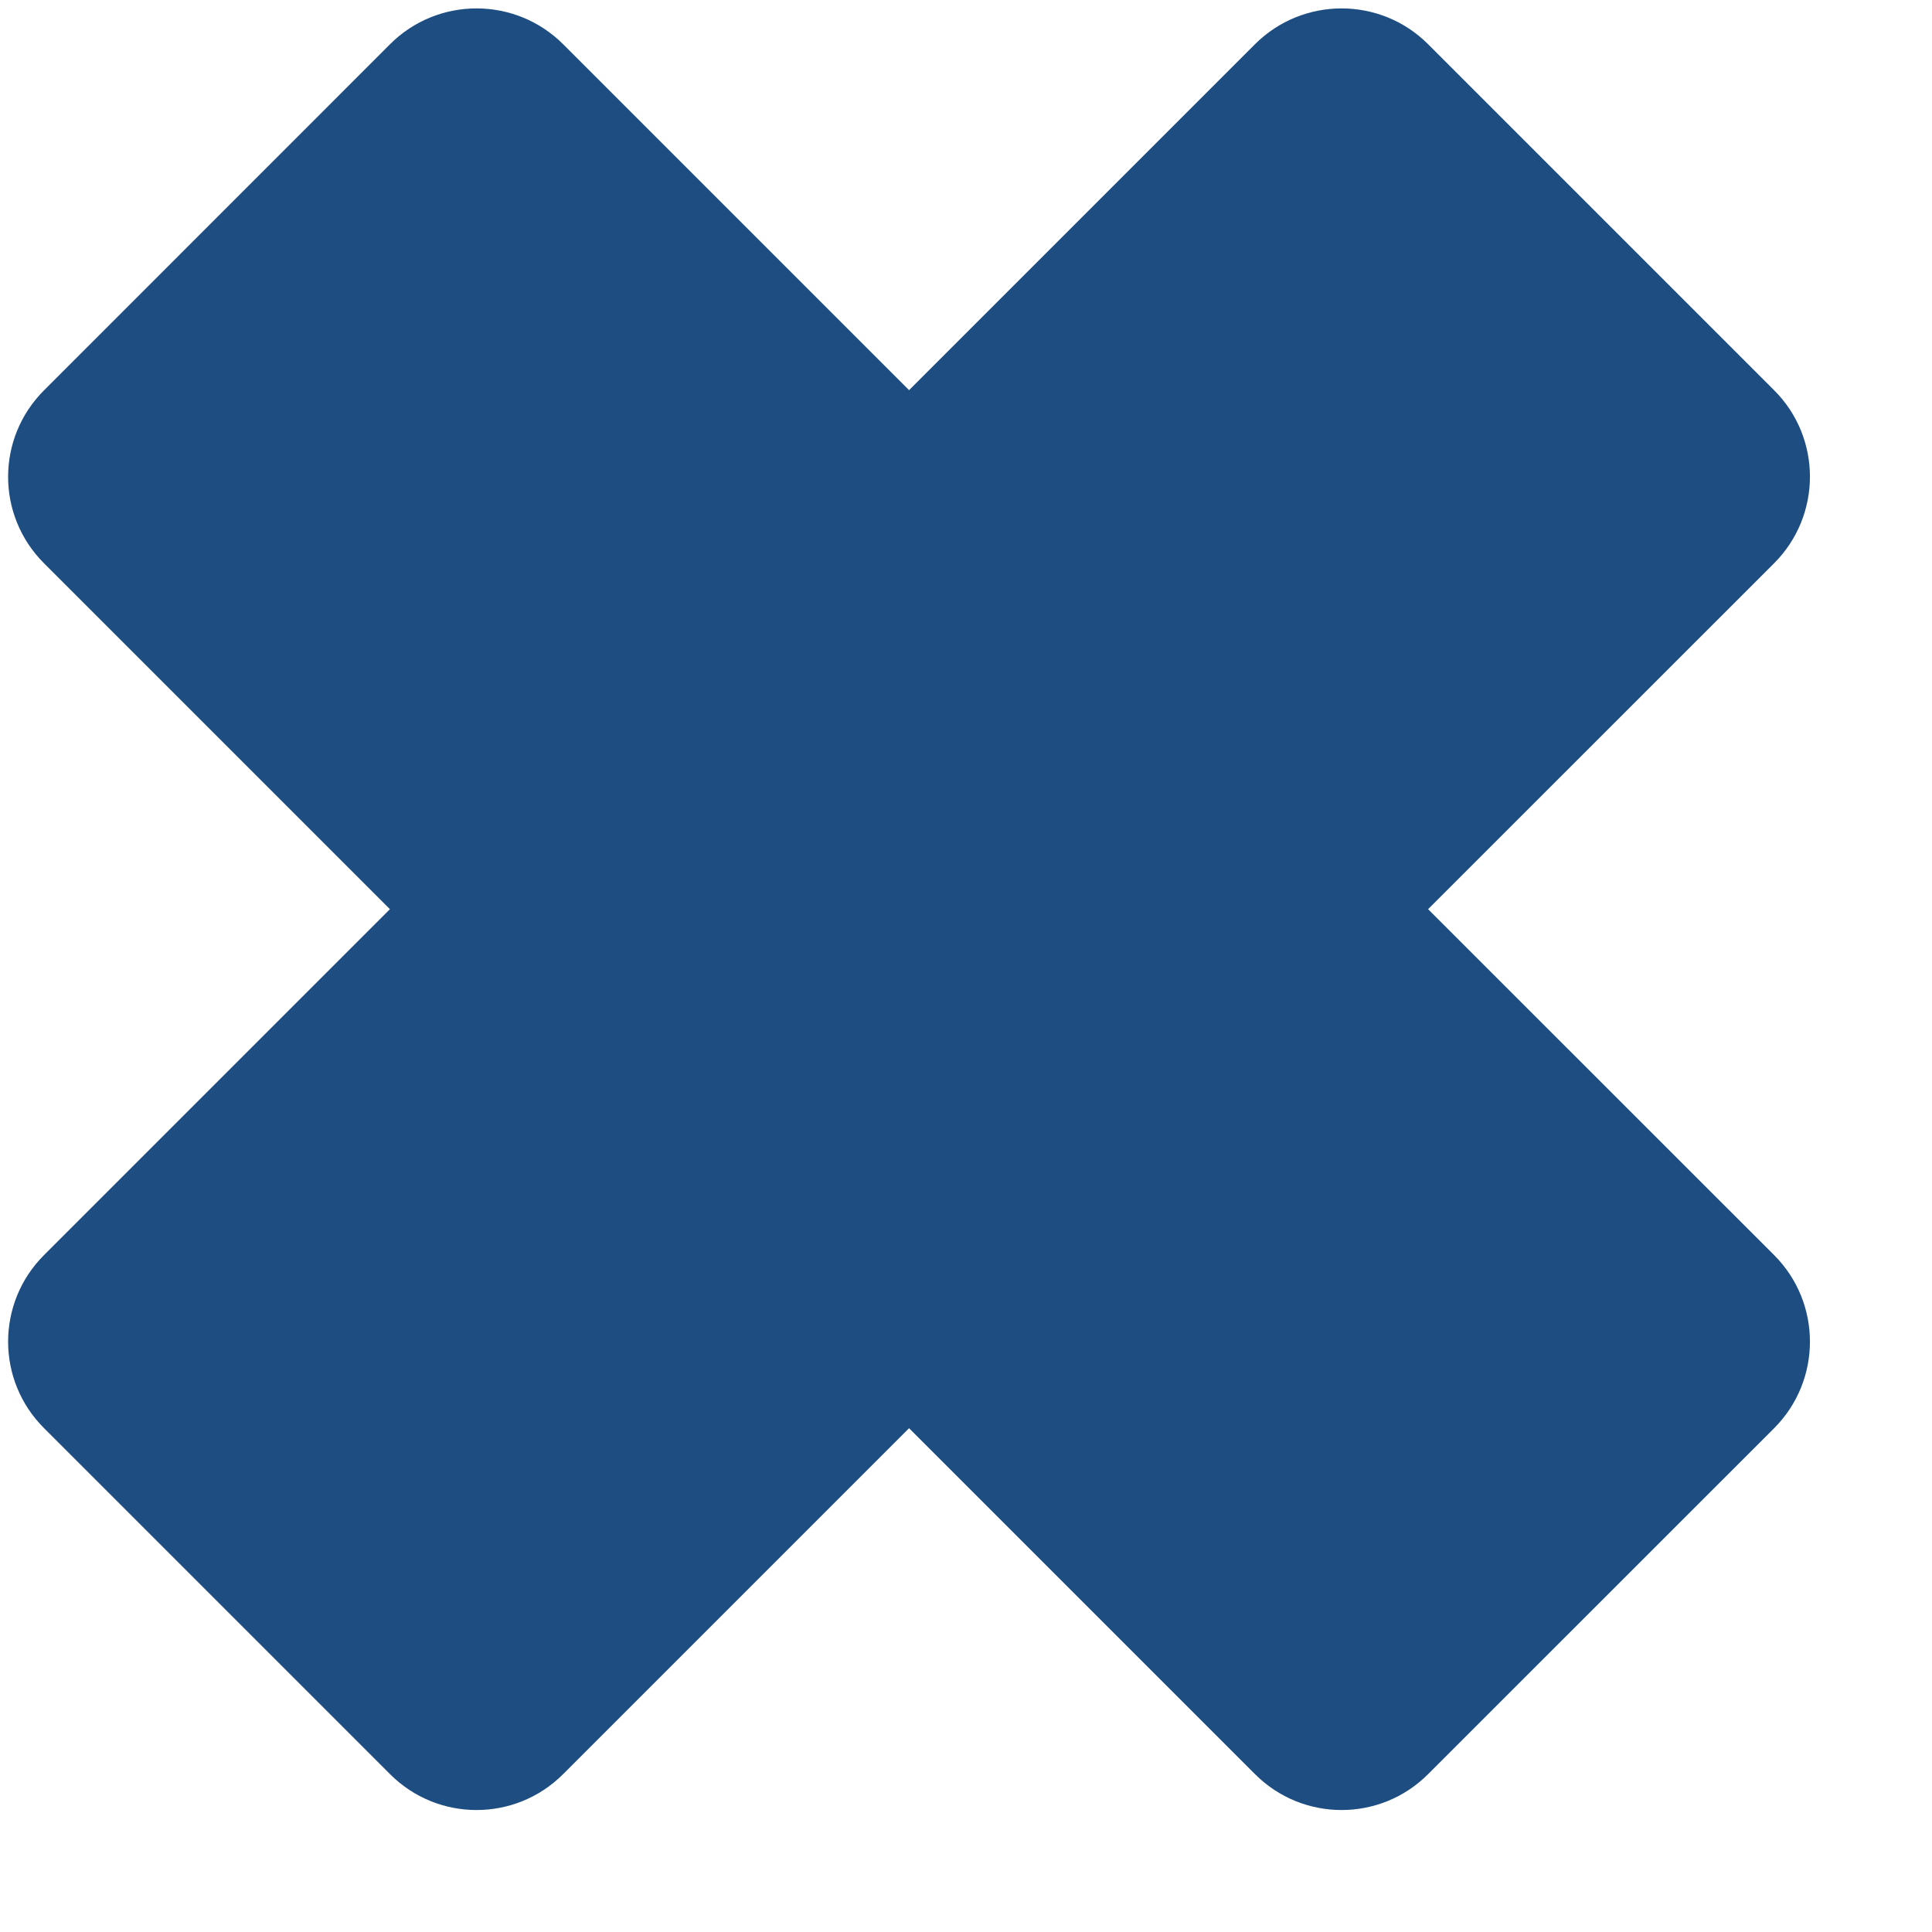
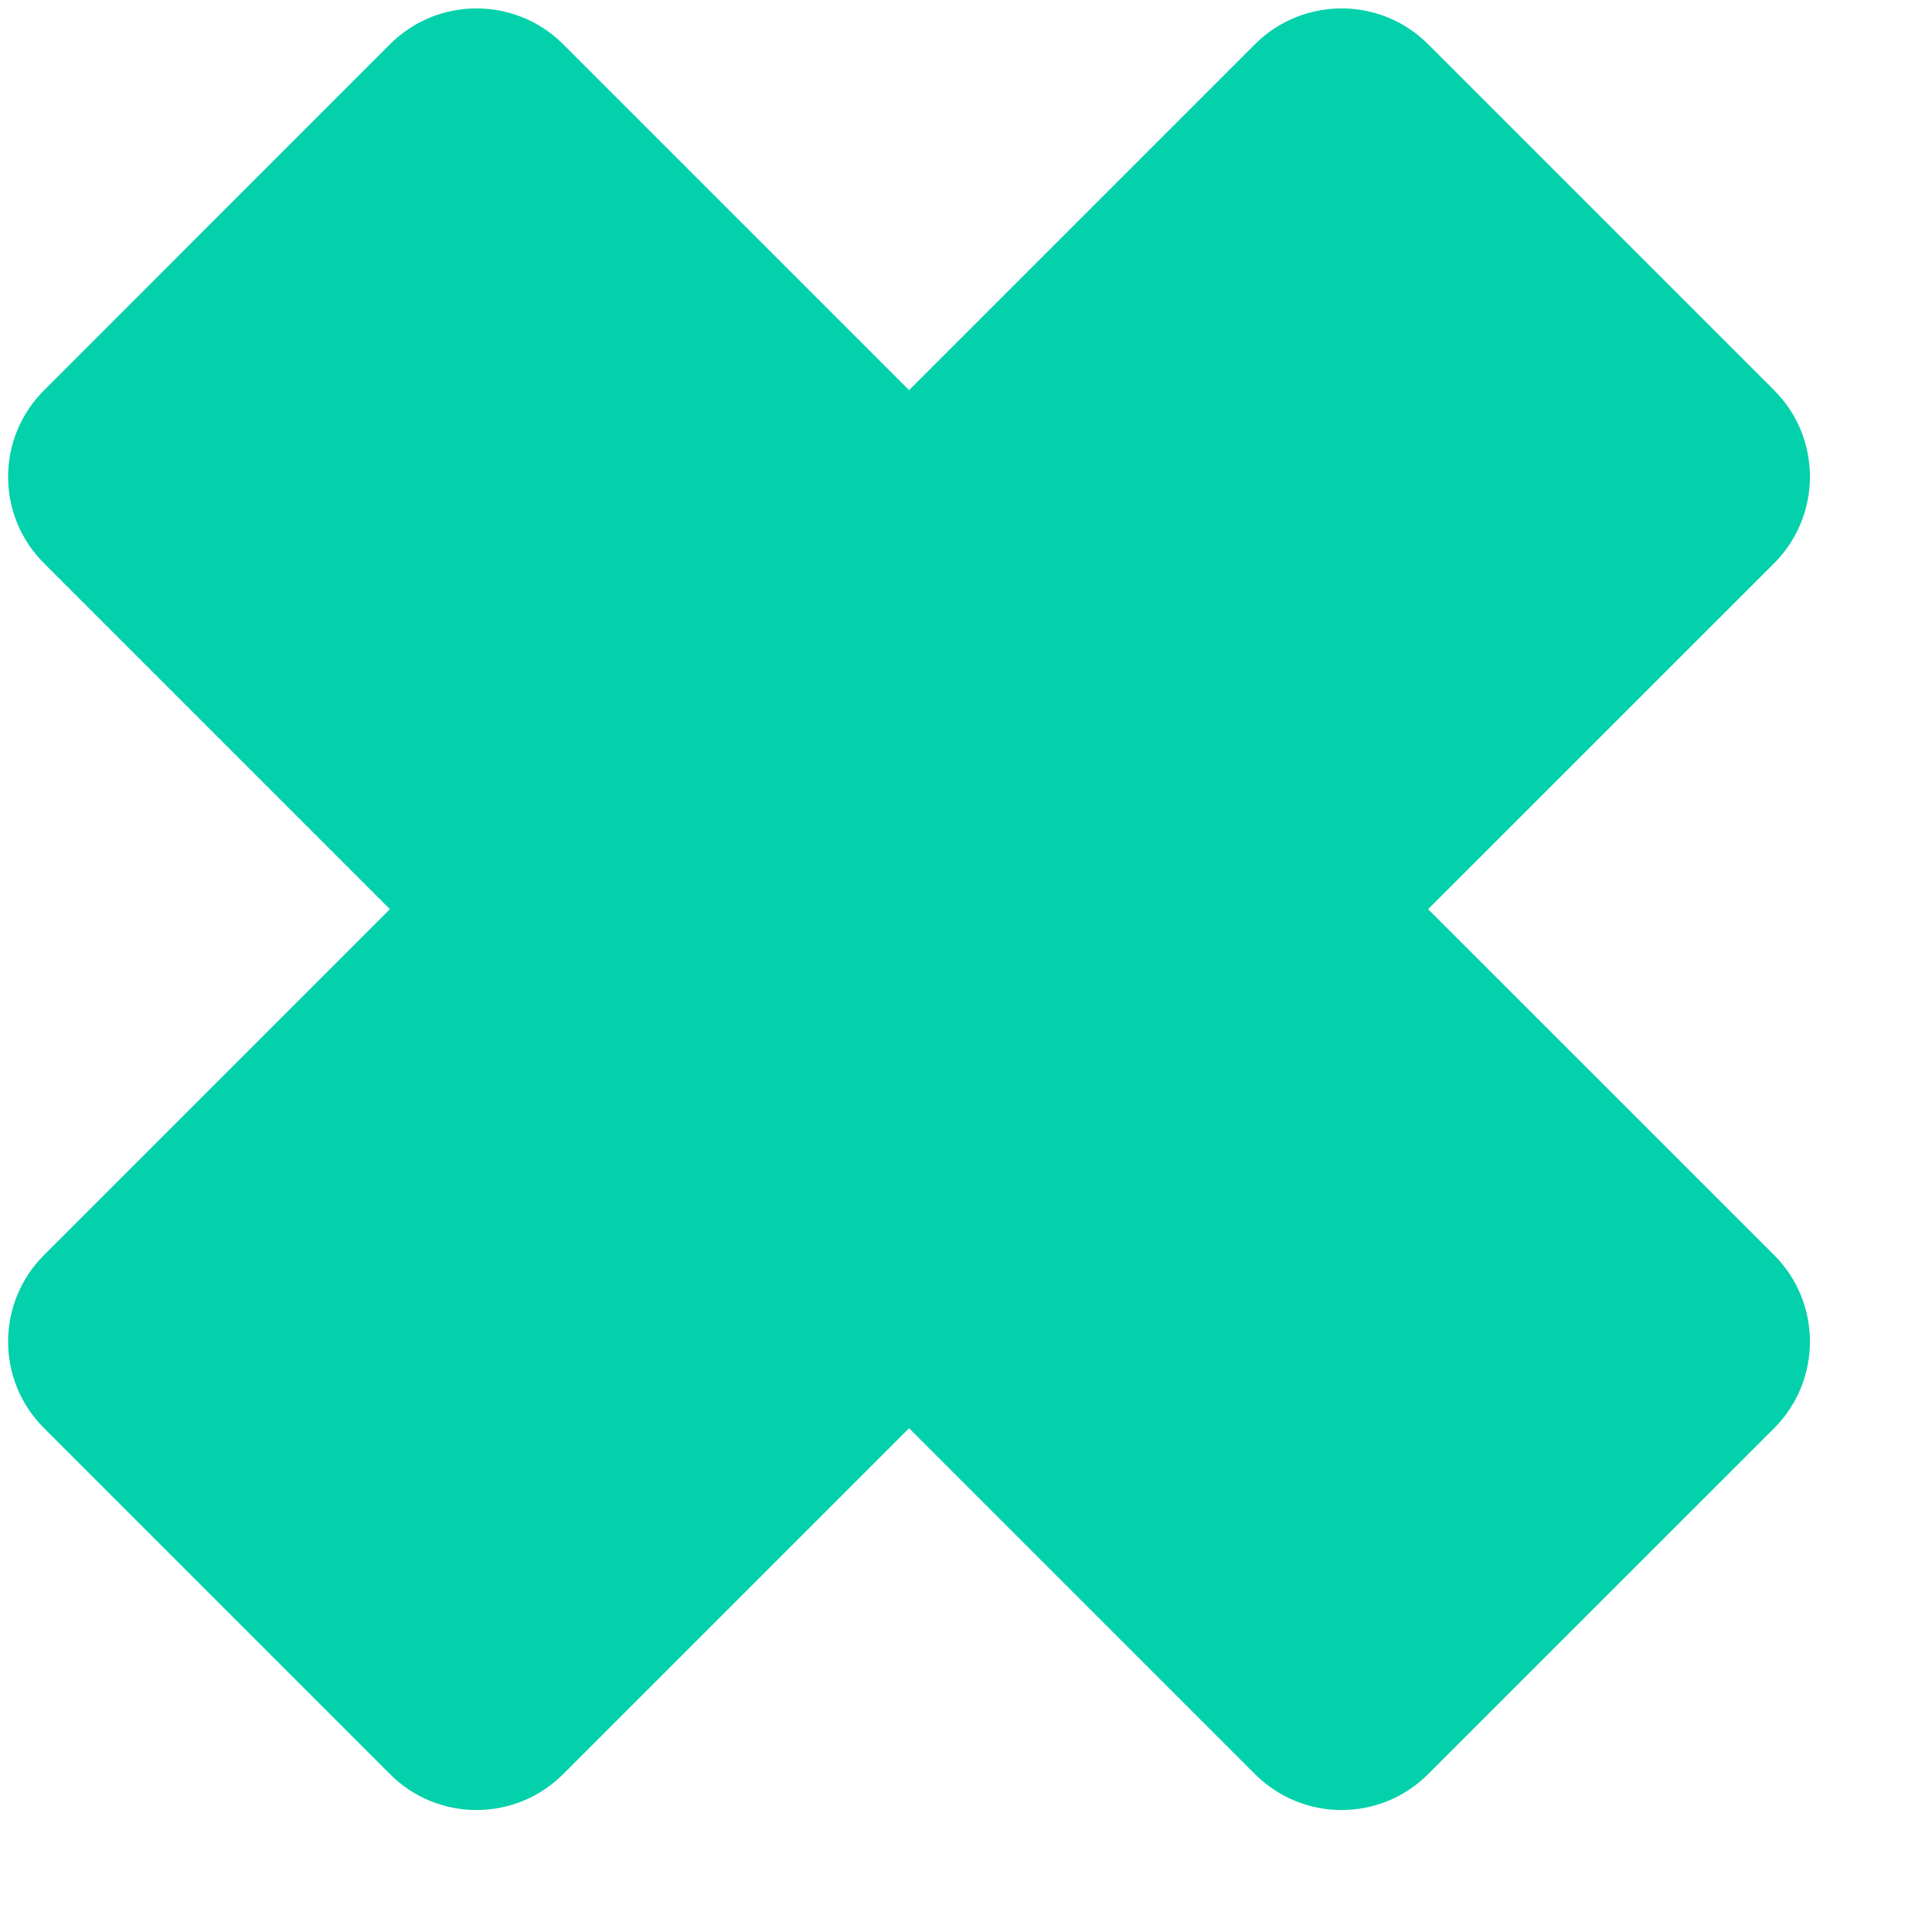
<svg xmlns="http://www.w3.org/2000/svg" viewBox="0 0 17 17" version="1.1" class="si-glyph si-glyph-delete">
  <defs />
  <g stroke="none" stroke-width="1" fill="none" fill-rule="evenodd">
-     <path d="M12.566,8 L15.611,4.956 C16.031,4.535 16.031,3.853 15.611,3.434 L12.566,0.389 C12.146,-0.031 11.464,-0.031 11.043,0.389 L7.999,3.433 L4.955,0.389 C4.534,-0.031 3.852,-0.031 3.432,0.389 L0.388,3.434 C-0.034,3.854 -0.034,4.536 0.387,4.956 L3.431,8 L0.387,11.044 C-0.034,11.465 -0.034,12.147 0.388,12.567 L3.432,15.611 C3.852,16.032 4.534,16.032 4.955,15.611 L7.999,12.567 L11.043,15.611 C11.464,16.032 12.146,16.032 12.566,15.611 L15.611,12.567 C16.031,12.146 16.031,11.464 15.611,11.044 L12.566,8 L12.566,8 Z" fill="#1e4d81" class="si-glyph-fill" />
+     <path d="M12.566,8 L15.611,4.956 C16.031,4.535 16.031,3.853 15.611,3.434 L12.566,0.389 C12.146,-0.031 11.464,-0.031 11.043,0.389 L7.999,3.433 L4.955,0.389 C4.534,-0.031 3.852,-0.031 3.432,0.389 L0.388,3.434 C-0.034,3.854 -0.034,4.536 0.387,4.956 L3.431,8 L0.387,11.044 C-0.034,11.465 -0.034,12.147 0.388,12.567 L3.432,15.611 C3.852,16.032 4.534,16.032 4.955,15.611 L7.999,12.567 L11.043,15.611 C11.464,16.032 12.146,16.032 12.566,15.611 L15.611,12.567 C16.031,12.146 16.031,11.464 15.611,11.044 L12.566,8 L12.566,8 Z" fill="#03d1ab" class="si-glyph-fill" />
  </g>
</svg>
